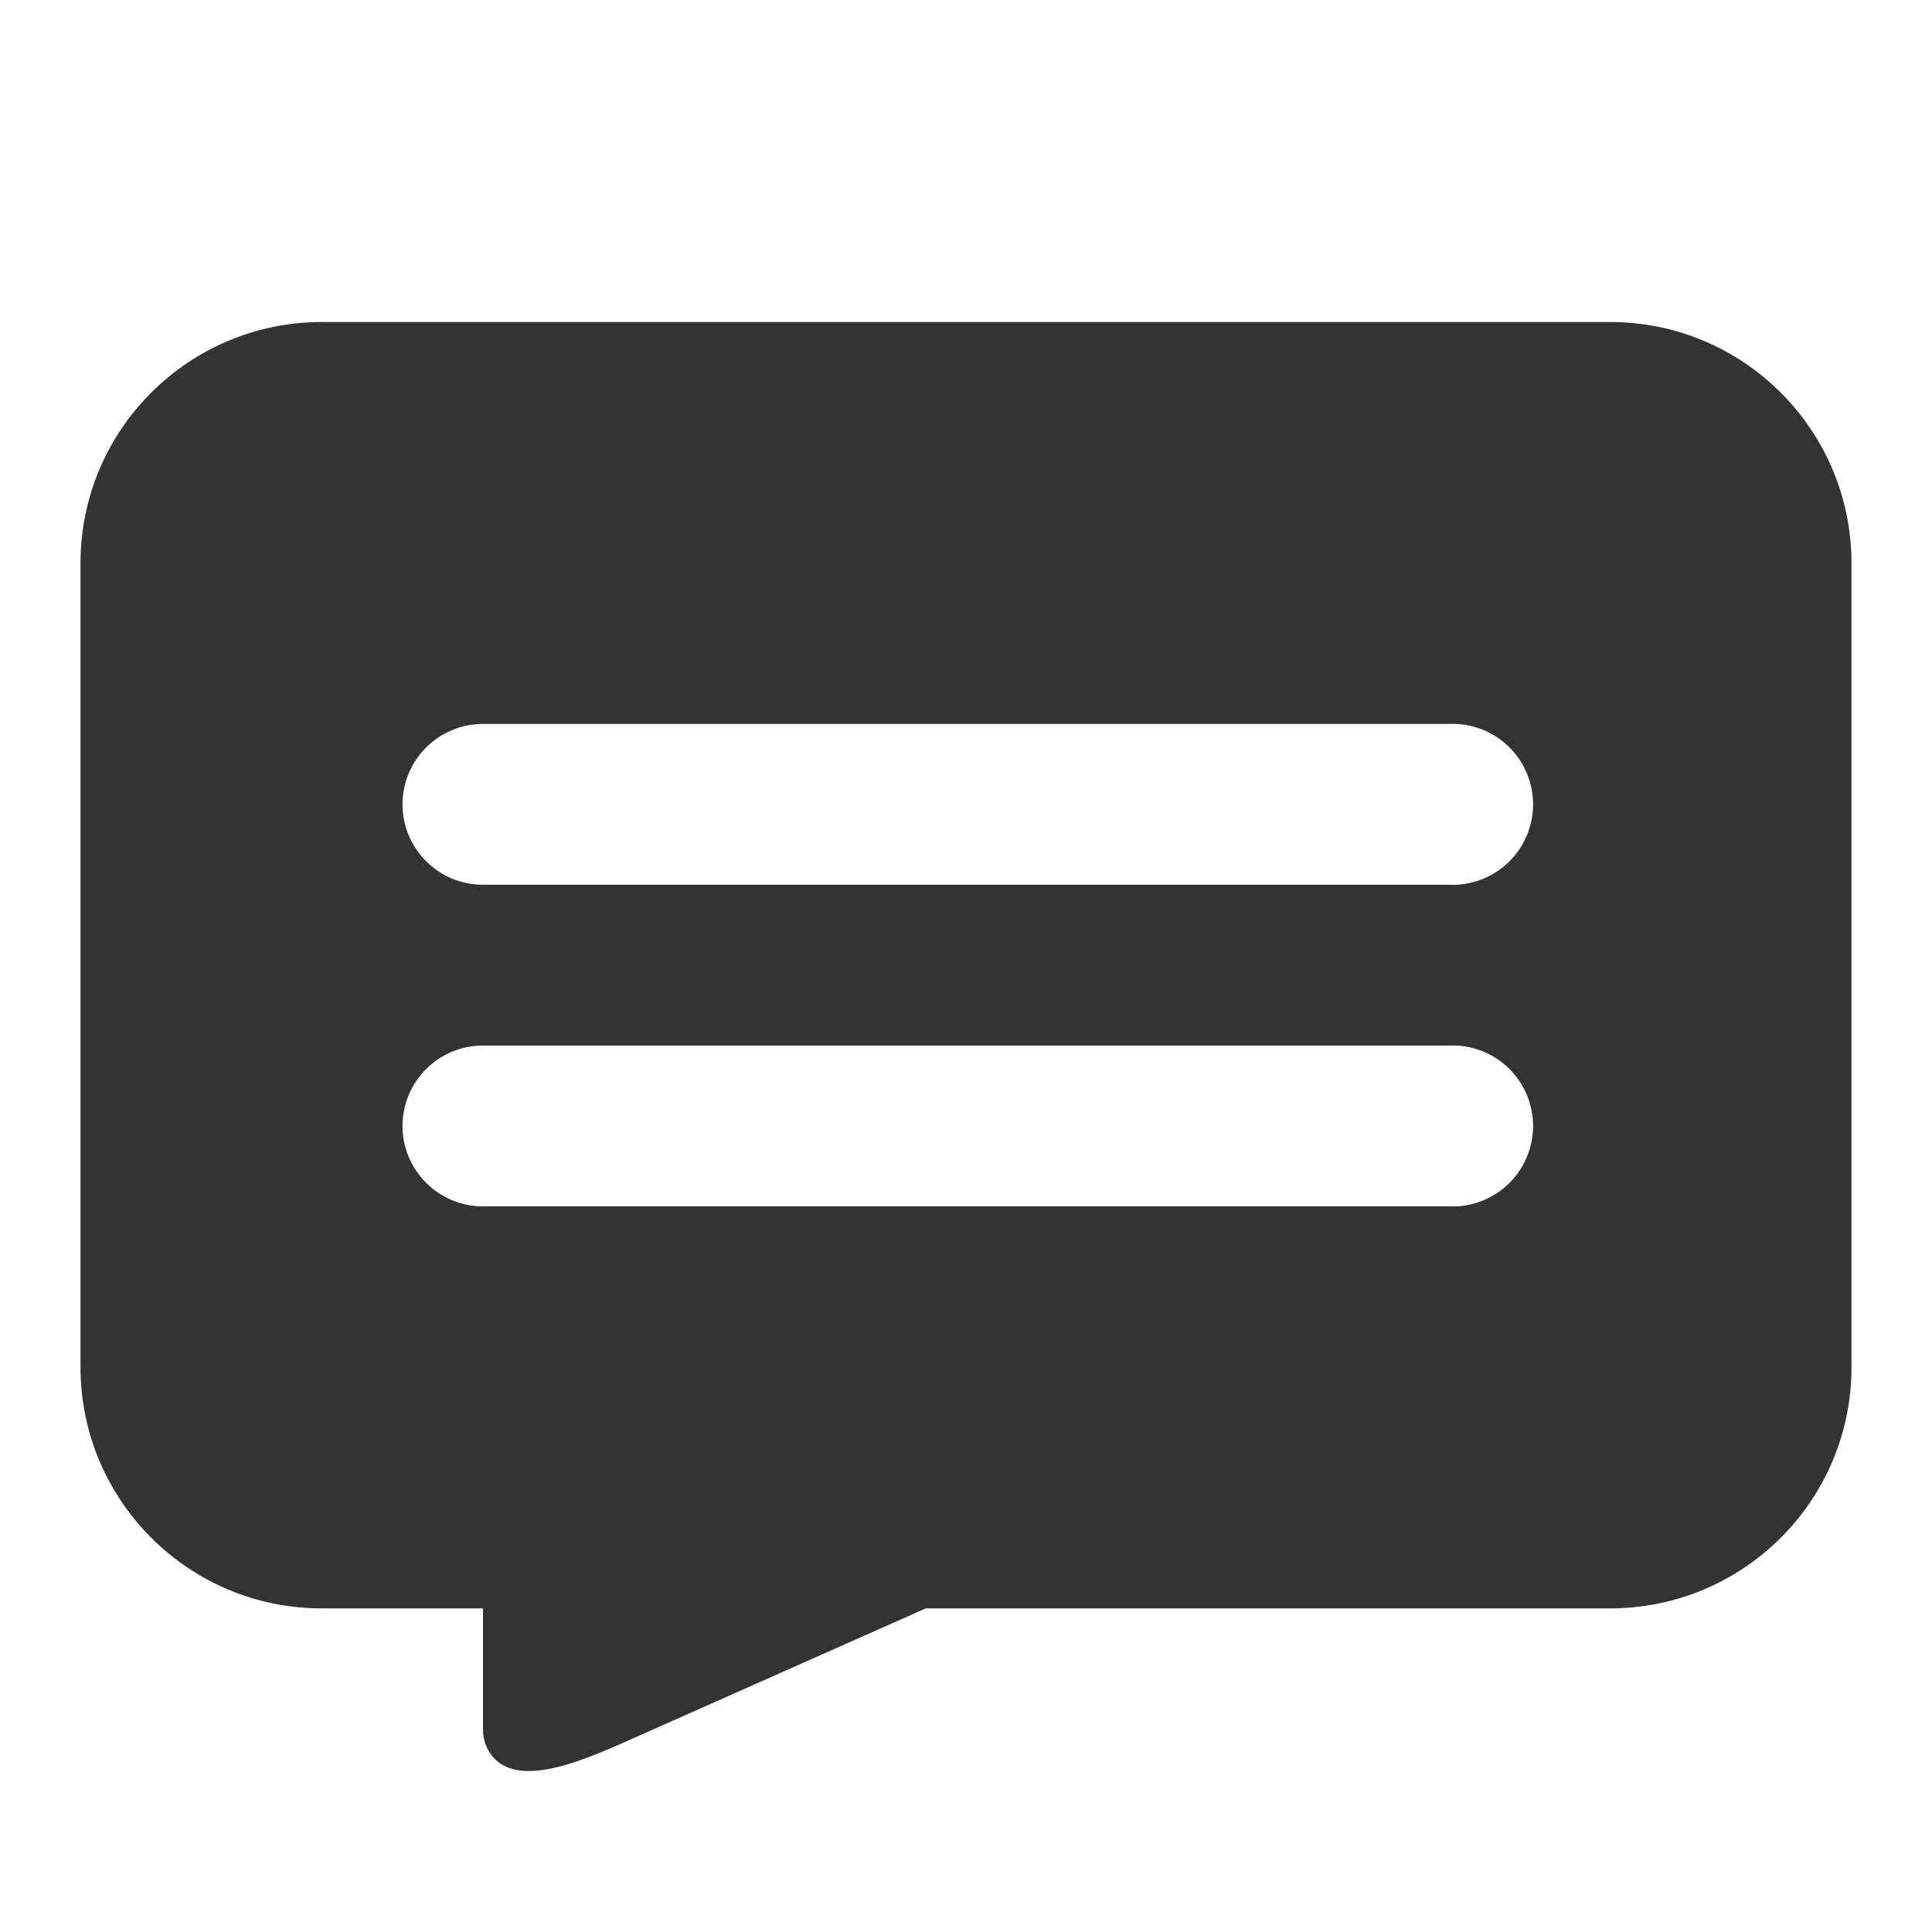
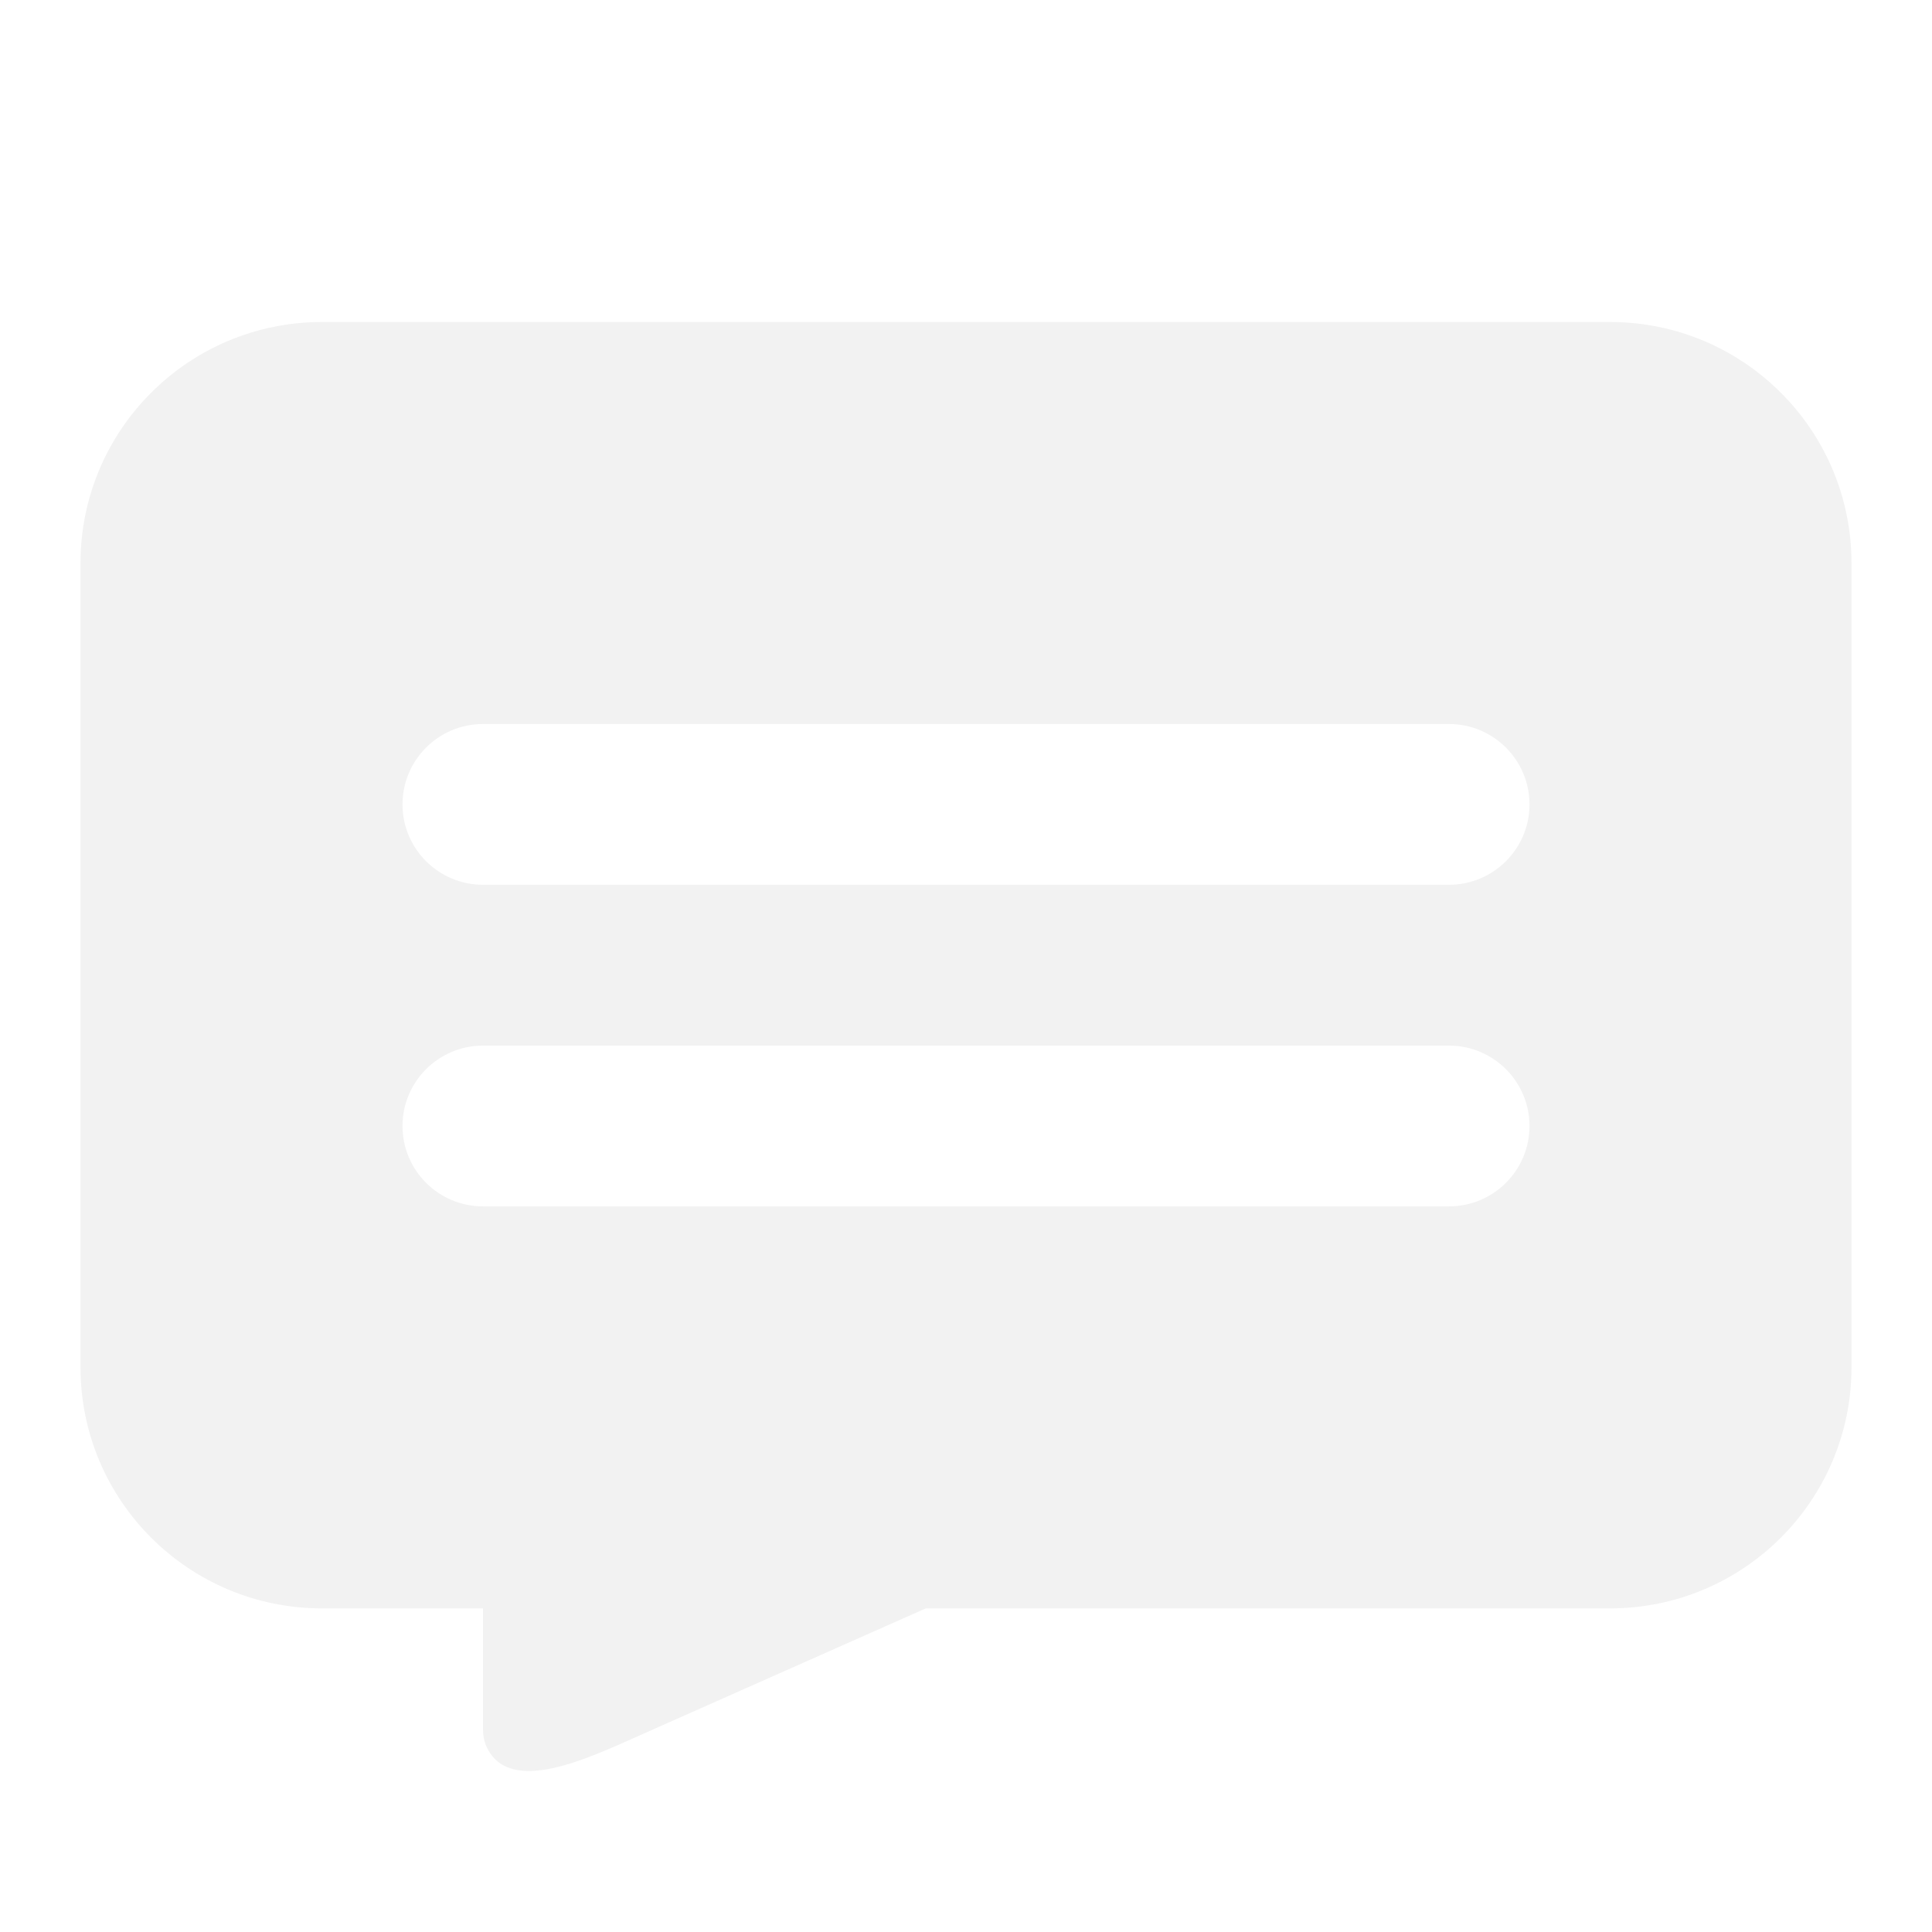
- <svg xmlns="http://www.w3.org/2000/svg" width="24" height="24" viewBox="0 0 24 24">
-   <path fill-opacity=".8" fill-rule="evenodd" d="M4 4C2.343 4 1 5.341 1 6.996v9.988a2.998 2.998 0 003 2.996h2v1.498c0 .083.014.152.039.21.279.64 1.291.143 1.93-.14L11.5 19.98H20c1.657 0 3-1.341 3-2.996V6.996A2.998 2.998 0 0020 4H4zm1 5.993a1 1 0 011-1h12a1 1 0 110 1.998H6a1 1 0 01-1-.998zm0 3.995a1 1 0 011-1h12a1 1 0 110 1.998H6a1 1 0 01-1-.998z" />
+ <svg xmlns="http://www.w3.org/2000/svg" width="24" height="24" viewBox="0 0 24 24" fill="none">
+   <path fill-rule="evenodd" clip-rule="evenodd" d="M4 4C2.343 4 1 5.341 1 6.996V16.984C1 18.639 2.343 19.98 4 19.98H6V21.478C6 21.561 6.014 21.63 6.039 21.687C6.318 22.328 7.33 21.831 7.97 21.547L11.5 19.98H20C21.657 19.98 23 18.639 23 16.984V6.996C23 5.341 21.657 4 20 4H4ZM5 9.993C5 9.441 5.448 8.994 6 8.994H18C18.552 8.994 19 9.441 19 9.993C19 10.544 18.552 10.991 18 10.991H6C5.448 10.991 5 10.544 5 9.993ZM5 13.988C5 13.436 5.448 12.989 6 12.989H18C18.552 12.989 19 13.436 19 13.988C19 14.539 18.552 14.986 18 14.986H6C5.448 14.986 5 14.539 5 13.988Z" fill="#F2F2F2" />
</svg>
